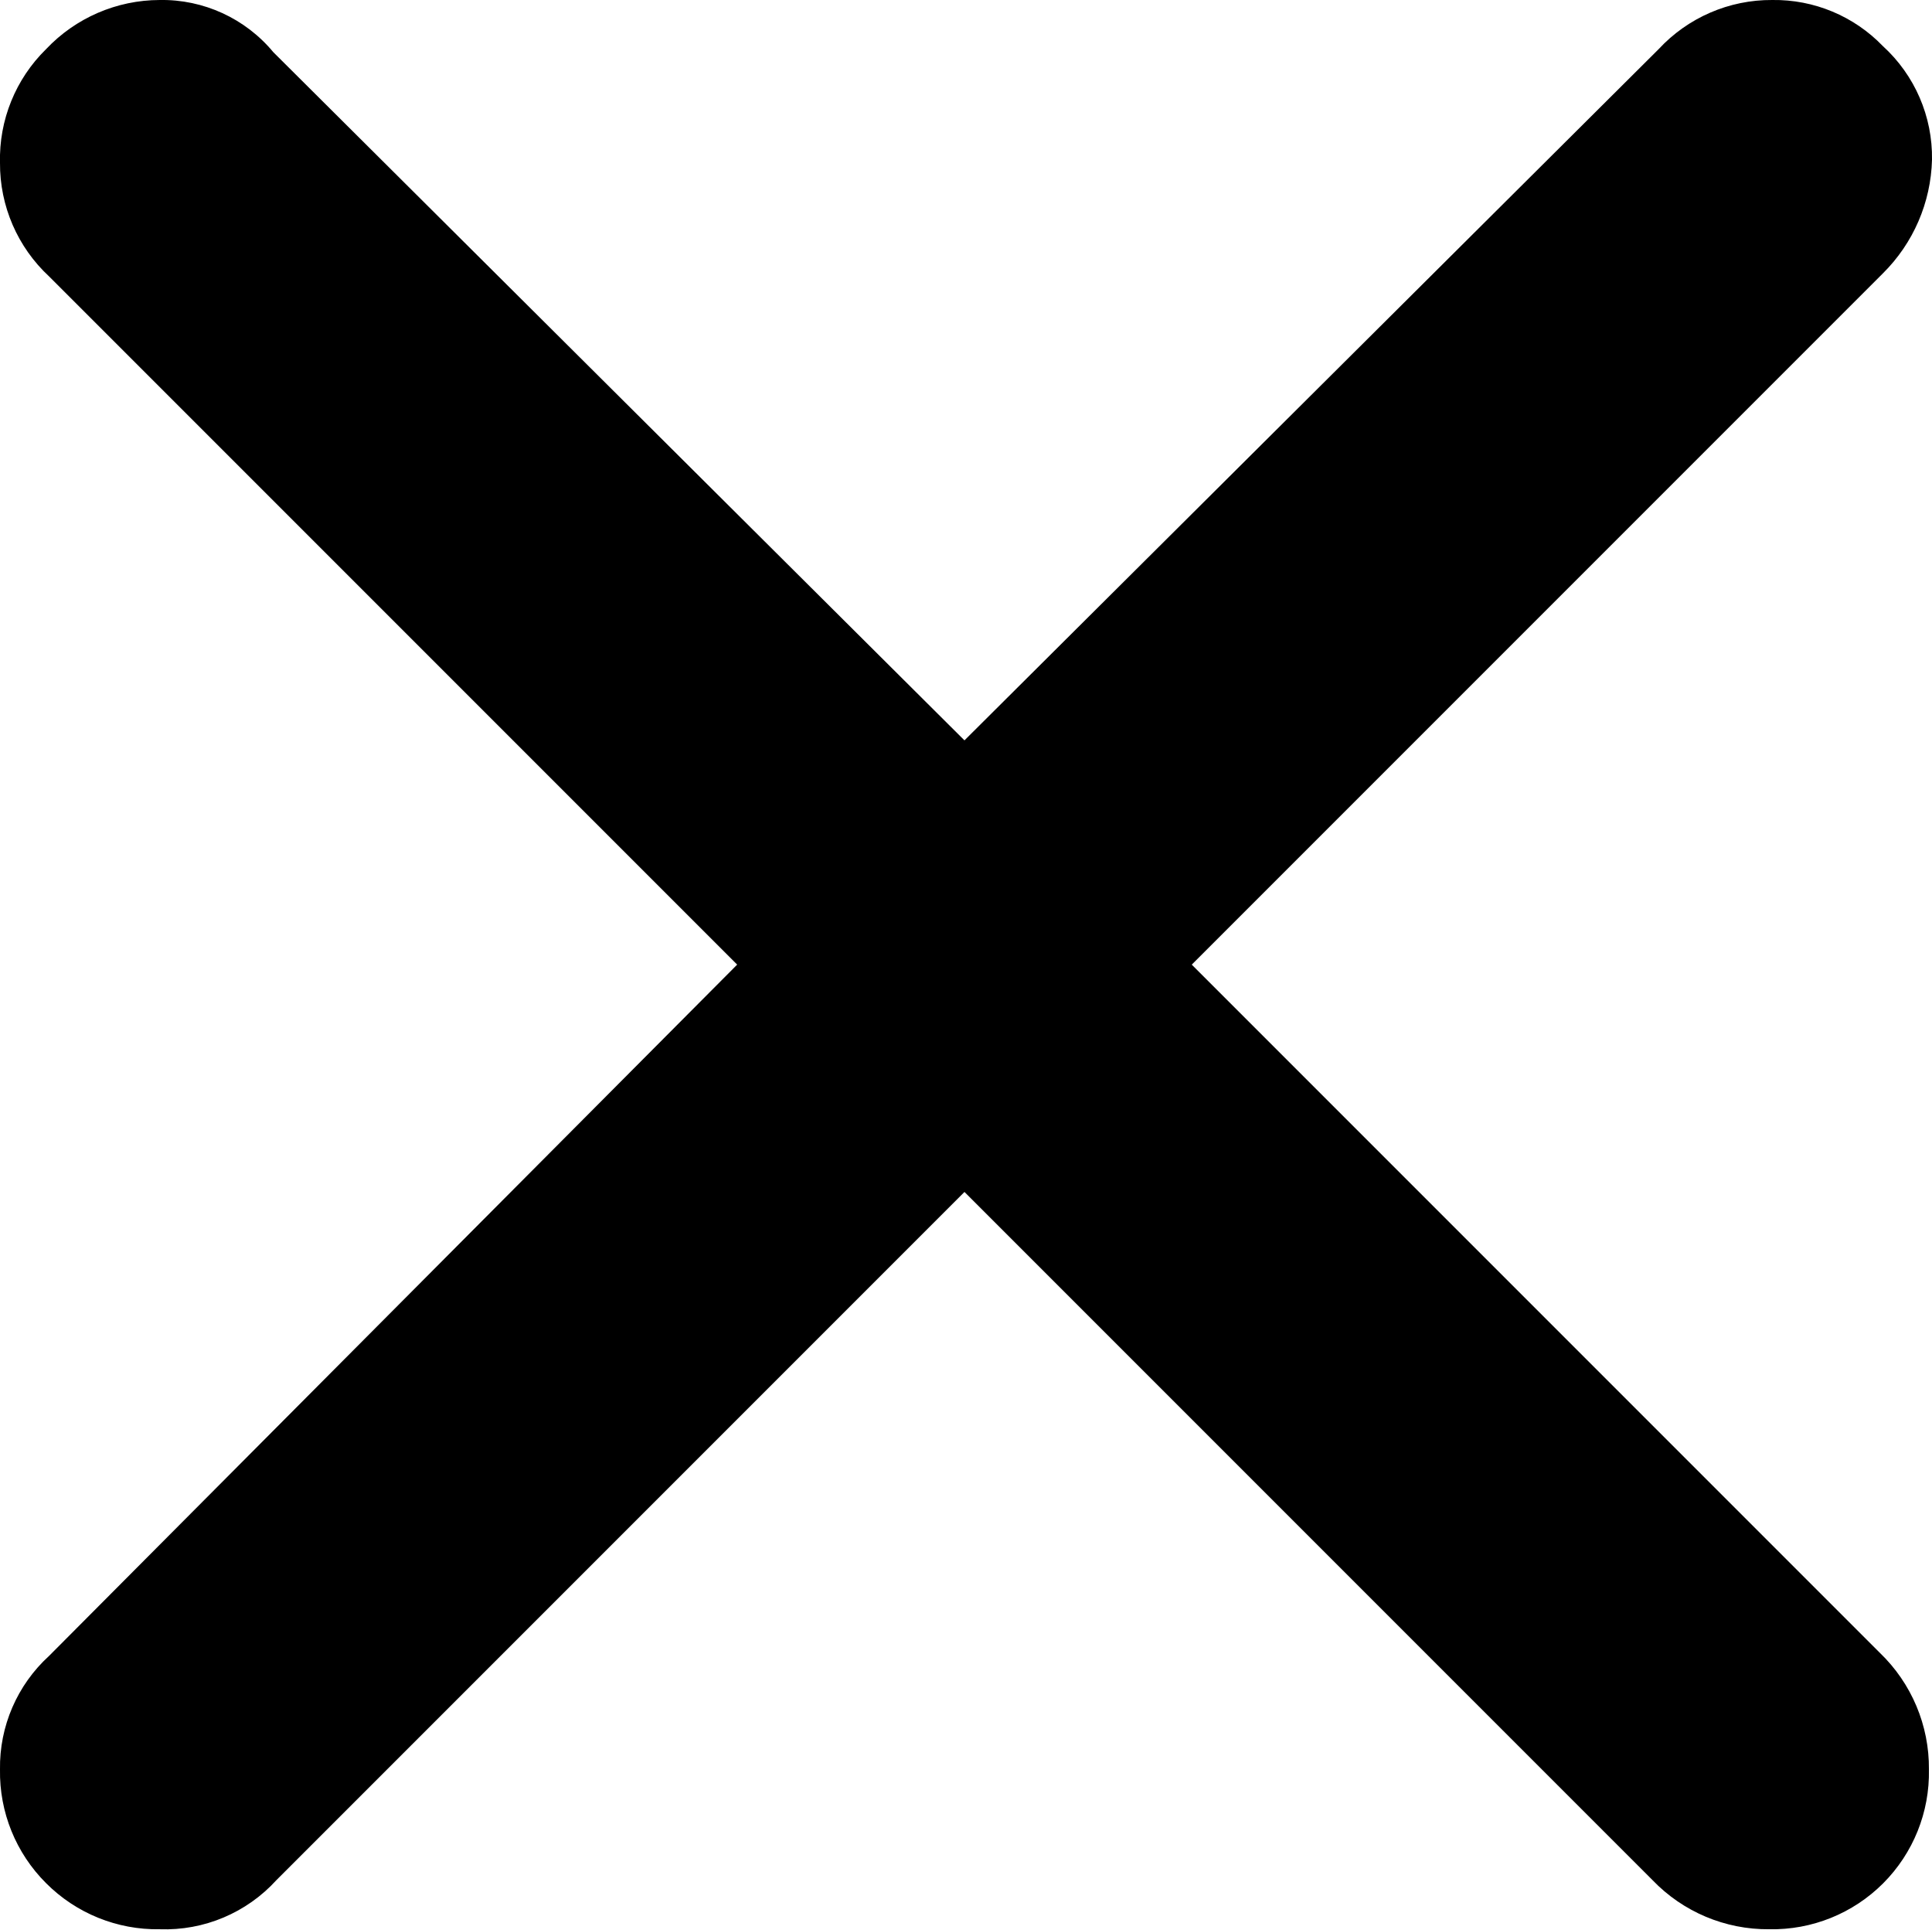
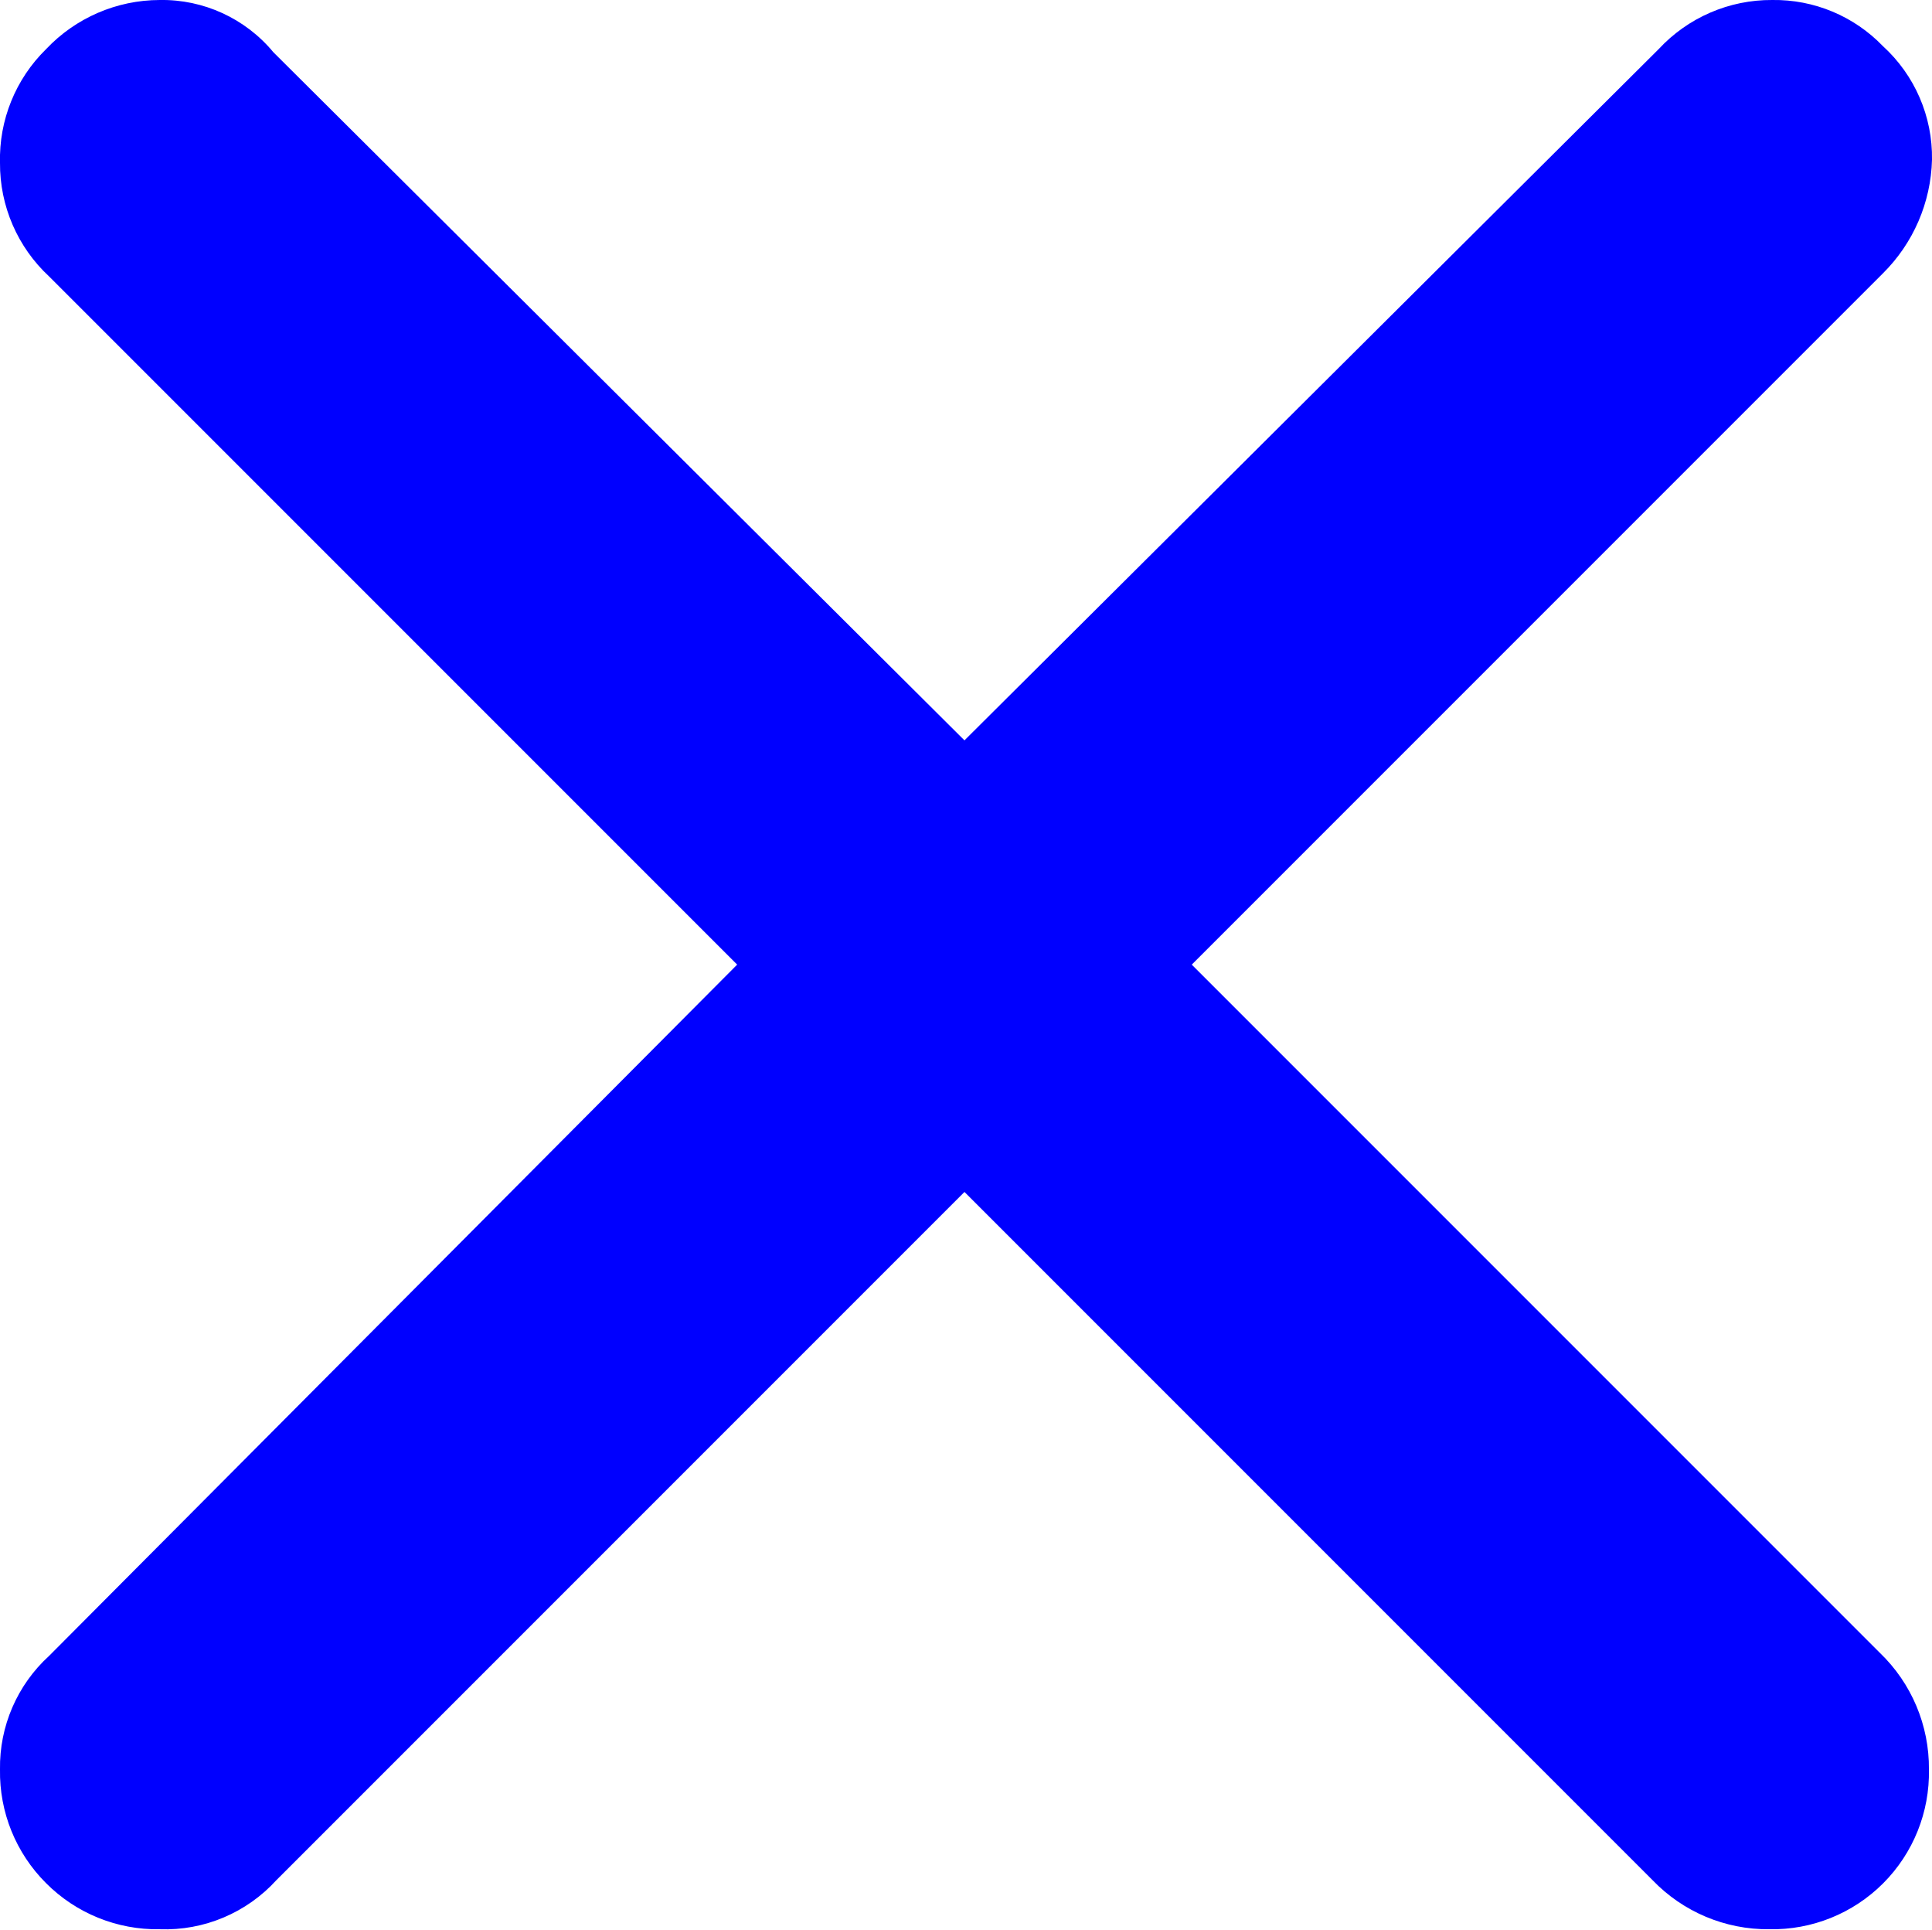
<svg xmlns="http://www.w3.org/2000/svg" viewBox="0 0 6.29 6.28">
-   <path d="m.15 6.13a.51.51 0 0 1 -.15-.37.49.49 0 0 1 .16-.37l2.24-2.25-2.24-2.24a.5.5 0 0 1 -.16-.37.5.5 0 0 1 .15-.37.51.51 0 0 1 .37-.16.47.47 0 0 1 .37.17l2.25 2.24 2.26-2.25a.5.5 0 0 1 .37-.16.49.49 0 0 1 .36.15.49.49 0 0 1 .16.37.54.54 0 0 1 -.16.37l-2.25 2.25 2.24 2.24a.52.52 0 0 1 .16.38.51.51 0 0 1 -.52.52.52.52 0 0 1 -.38-.16l-2.24-2.24-2.24 2.24a.49.49 0 0 1 -.38.16.51.51 0 0 1 -.37-.15z" fill="black" />
+   <path d="m.15 6.13a.51.51 0 0 1 -.15-.37.49.49 0 0 1 .16-.37l2.24-2.25-2.24-2.24a.5.5 0 0 1 -.16-.37.5.5 0 0 1 .15-.37.51.51 0 0 1 .37-.16.47.47 0 0 1 .37.17l2.25 2.24 2.26-2.25a.5.5 0 0 1 .37-.16.49.49 0 0 1 .36.15.49.49 0 0 1 .16.37.54.54 0 0 1 -.16.37l-2.25 2.25 2.24 2.24a.52.52 0 0 1 .16.38.51.51 0 0 1 -.52.52.52.52 0 0 1 -.38-.16l-2.24-2.24-2.24 2.24a.49.49 0 0 1 -.38.16.51.51 0 0 1 -.37-.15z" fill="blue" />
</svg>
